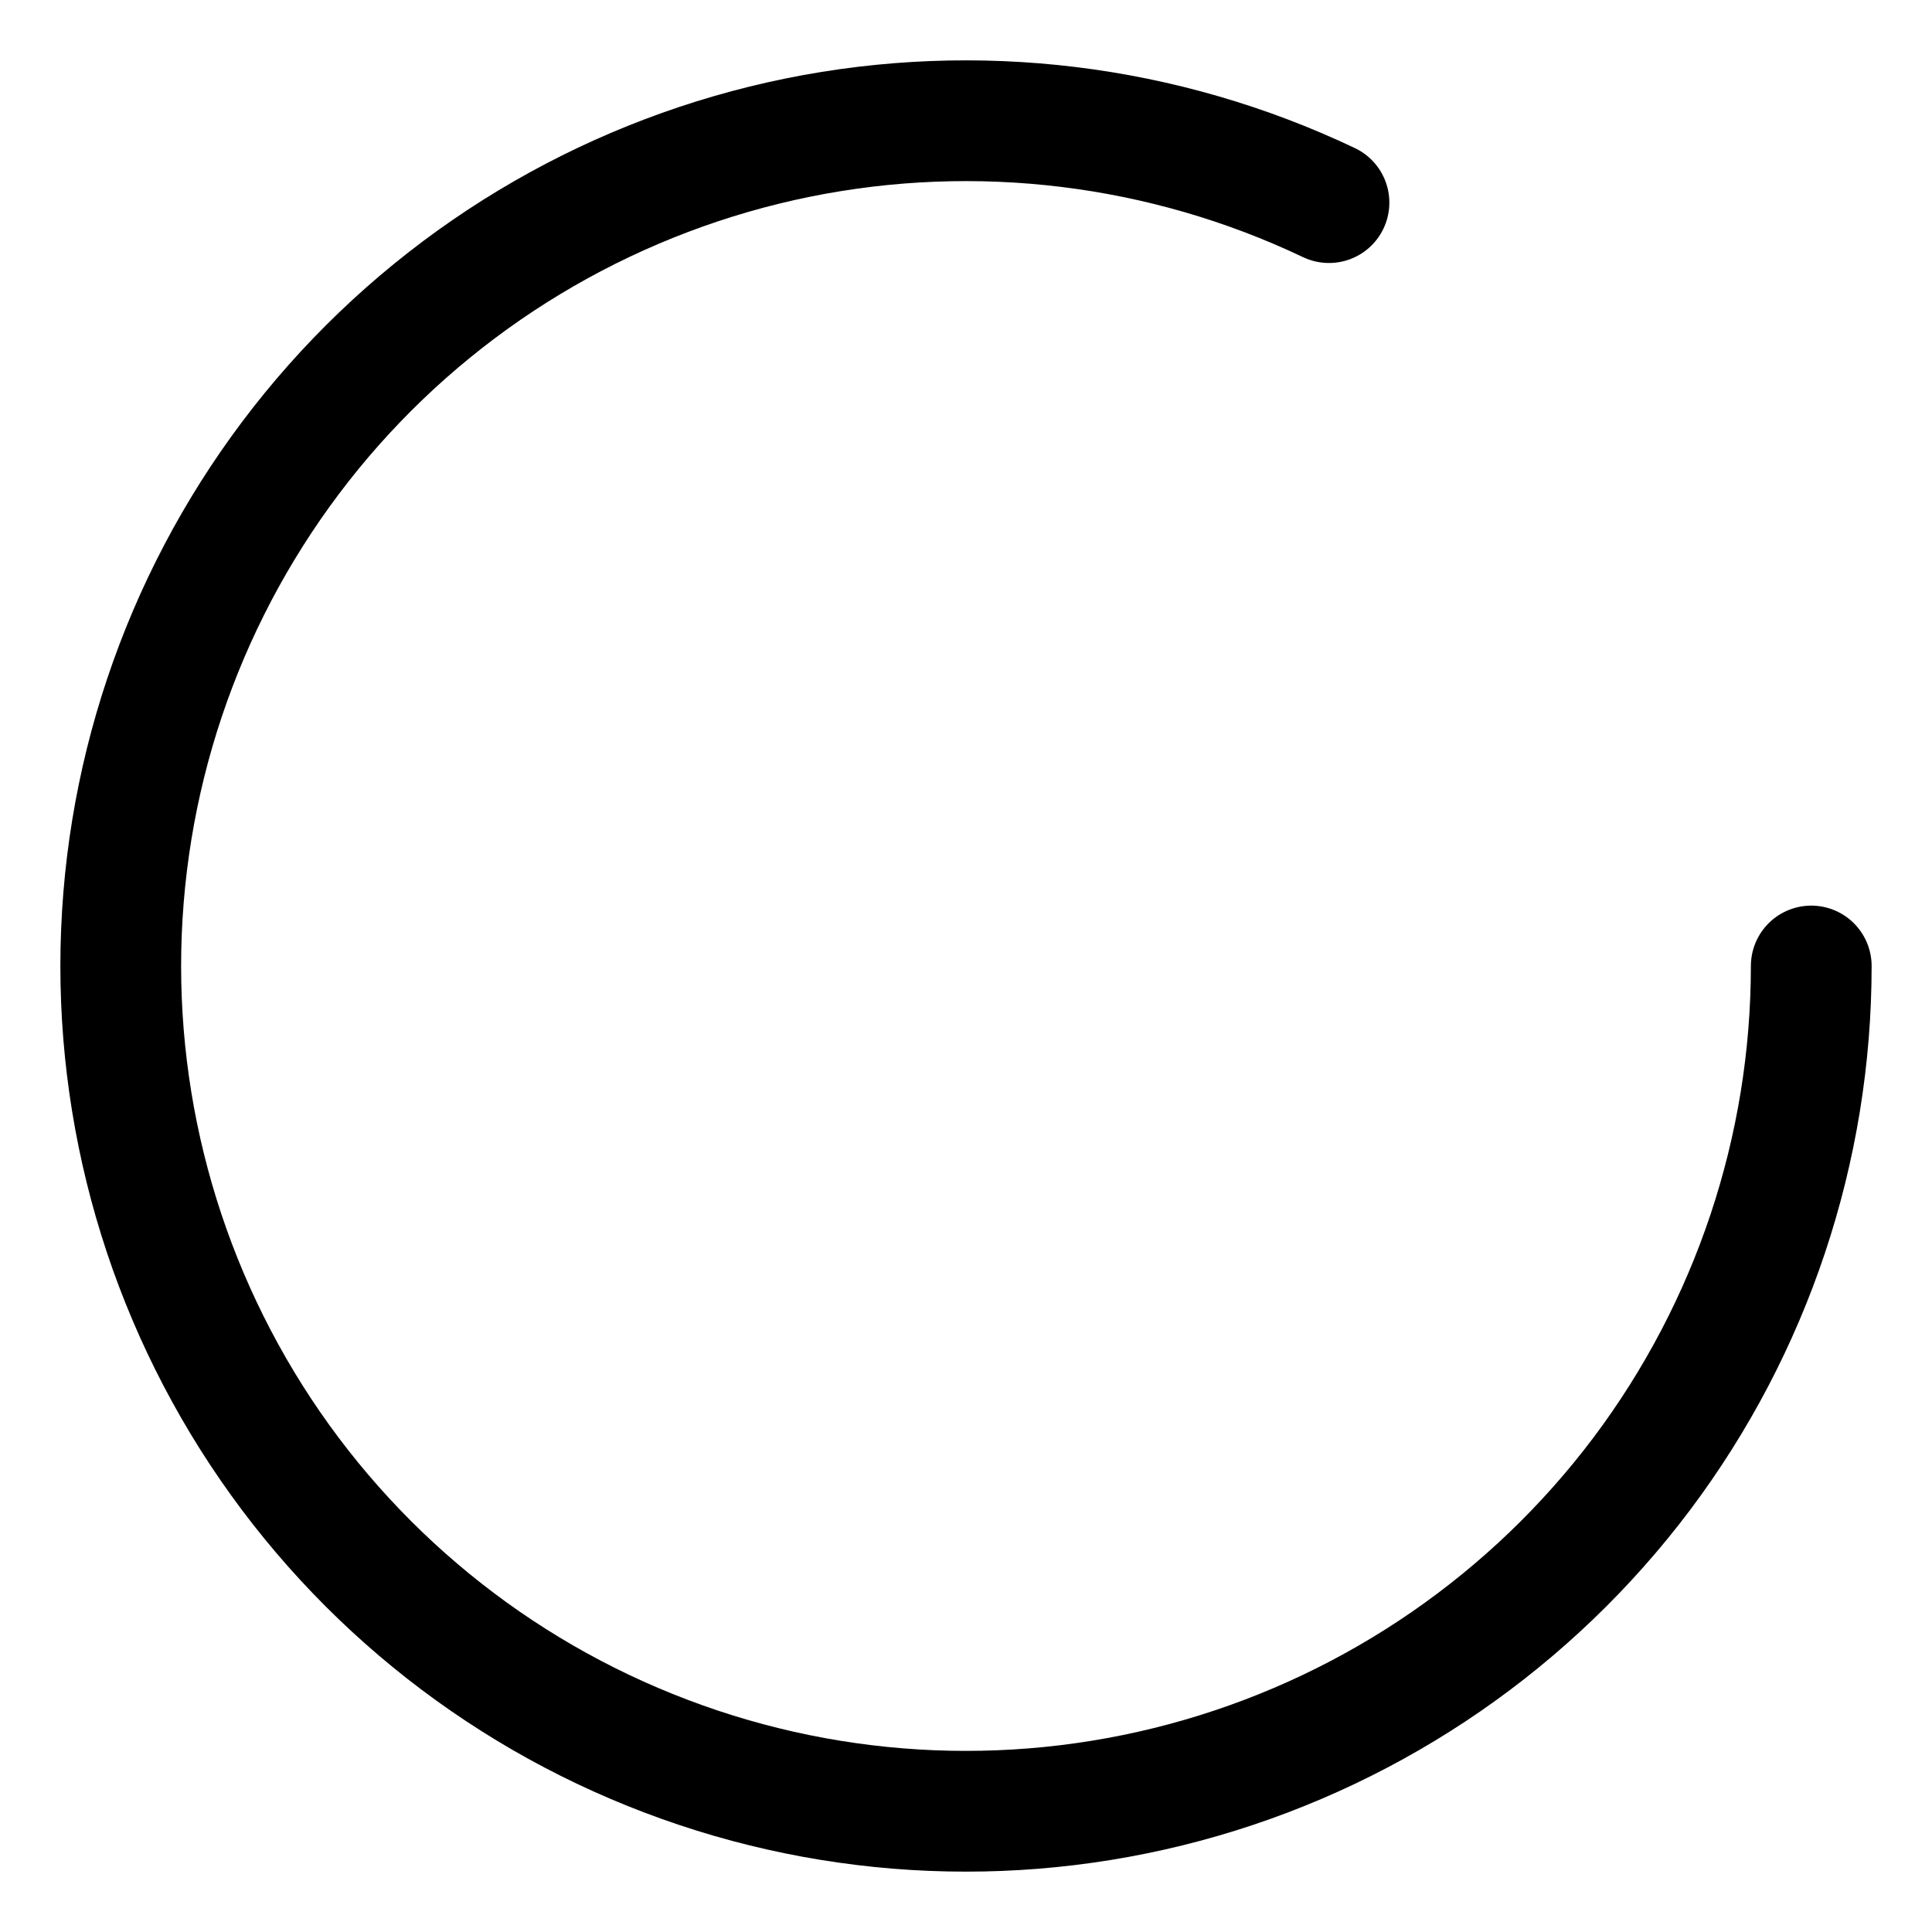
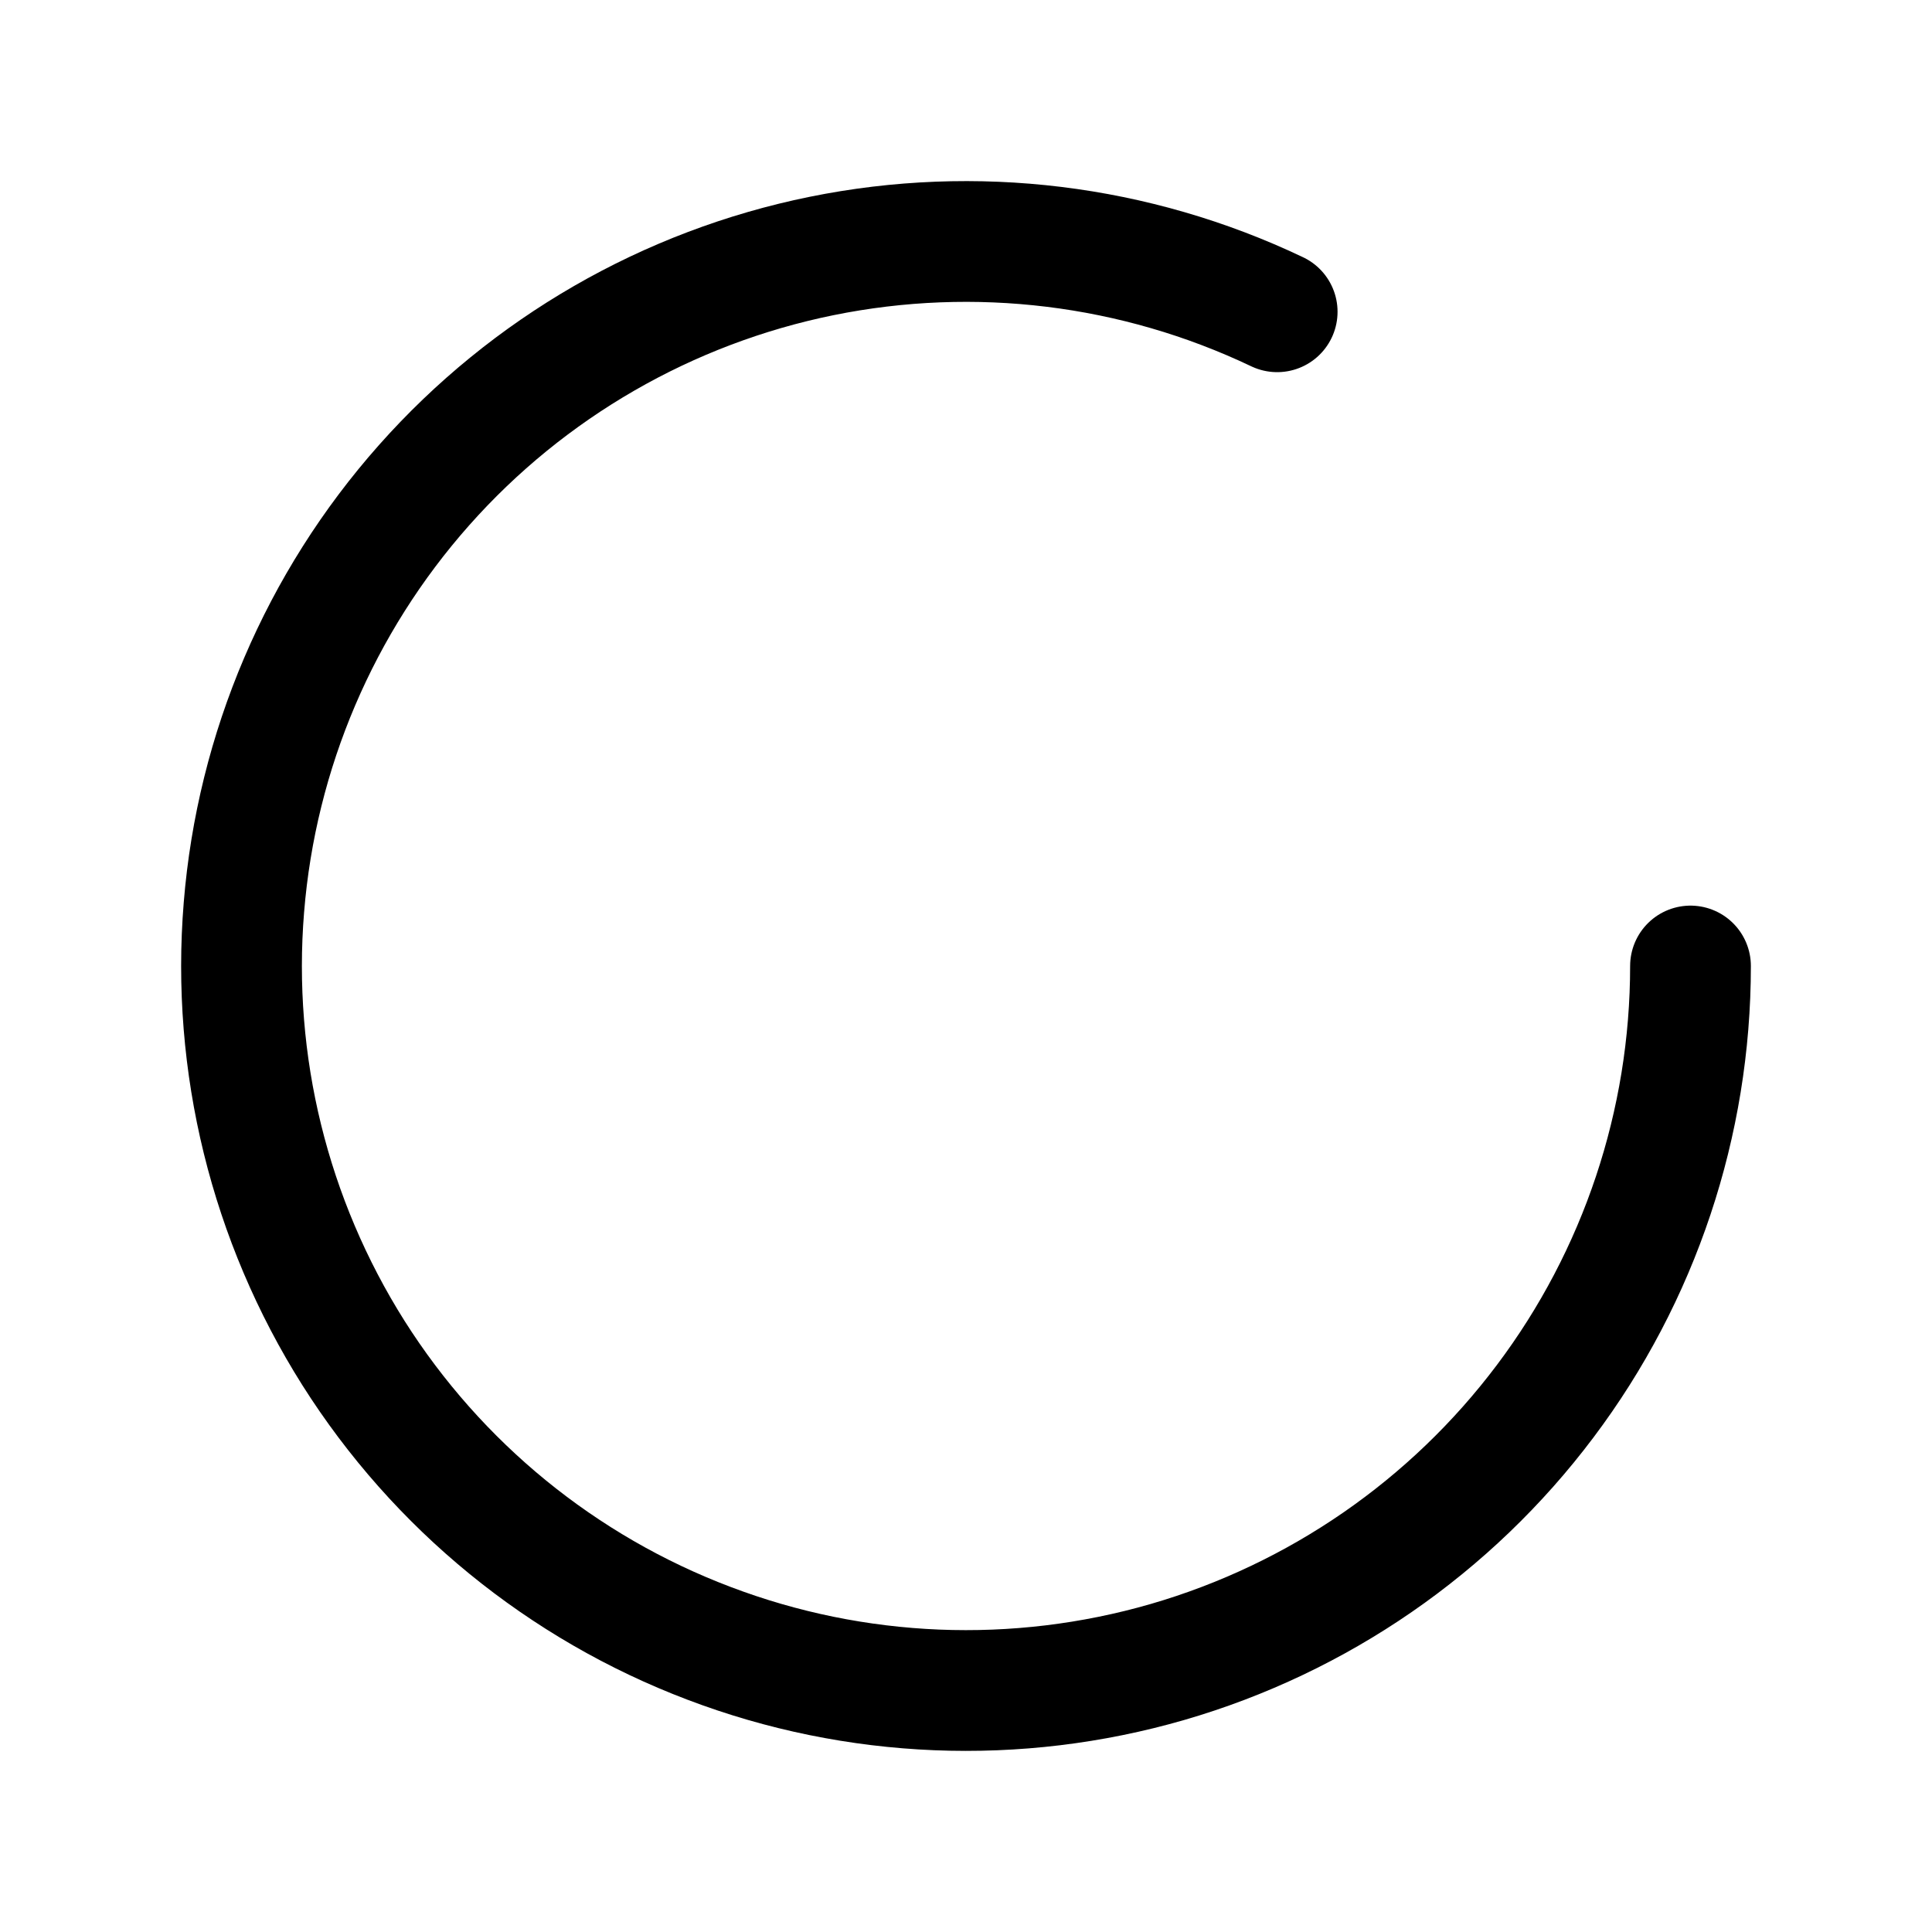
<svg xmlns="http://www.w3.org/2000/svg" width="16" height="16" viewBox="0 0 16 16" fill="none">
-   <path d="M15 8C15 9.517 14.507 10.993 13.596 12.206C12.684 13.418 11.403 14.302 9.946 14.724C8.489 15.146 6.934 15.083 5.516 14.544C4.097 14.006 2.892 13.021 2.082 11.739C1.272 10.456 0.9 8.945 1.023 7.433C1.146 5.921 1.757 4.49 2.763 3.355C3.77 2.22 5.118 1.443 6.605 1.14C8.092 0.838 9.636 1.027 11.006 1.678" stroke="black" stroke-linecap="round" />
+   <path d="M14 8C14 9.3 13.578 10.566 12.796 11.605C12.015 12.644 10.917 13.402 9.668 13.764C8.419 14.125 7.086 14.071 5.871 13.609C4.655 13.148 3.622 12.304 2.927 11.205C2.233 10.105 1.914 8.81 2.02 7.514C2.125 6.218 2.649 4.991 3.512 4.018C4.374 3.046 5.53 2.379 6.804 2.12C8.079 1.861 9.403 2.023 10.577 2.582" stroke="black" stroke-linecap="round" />
</svg>
